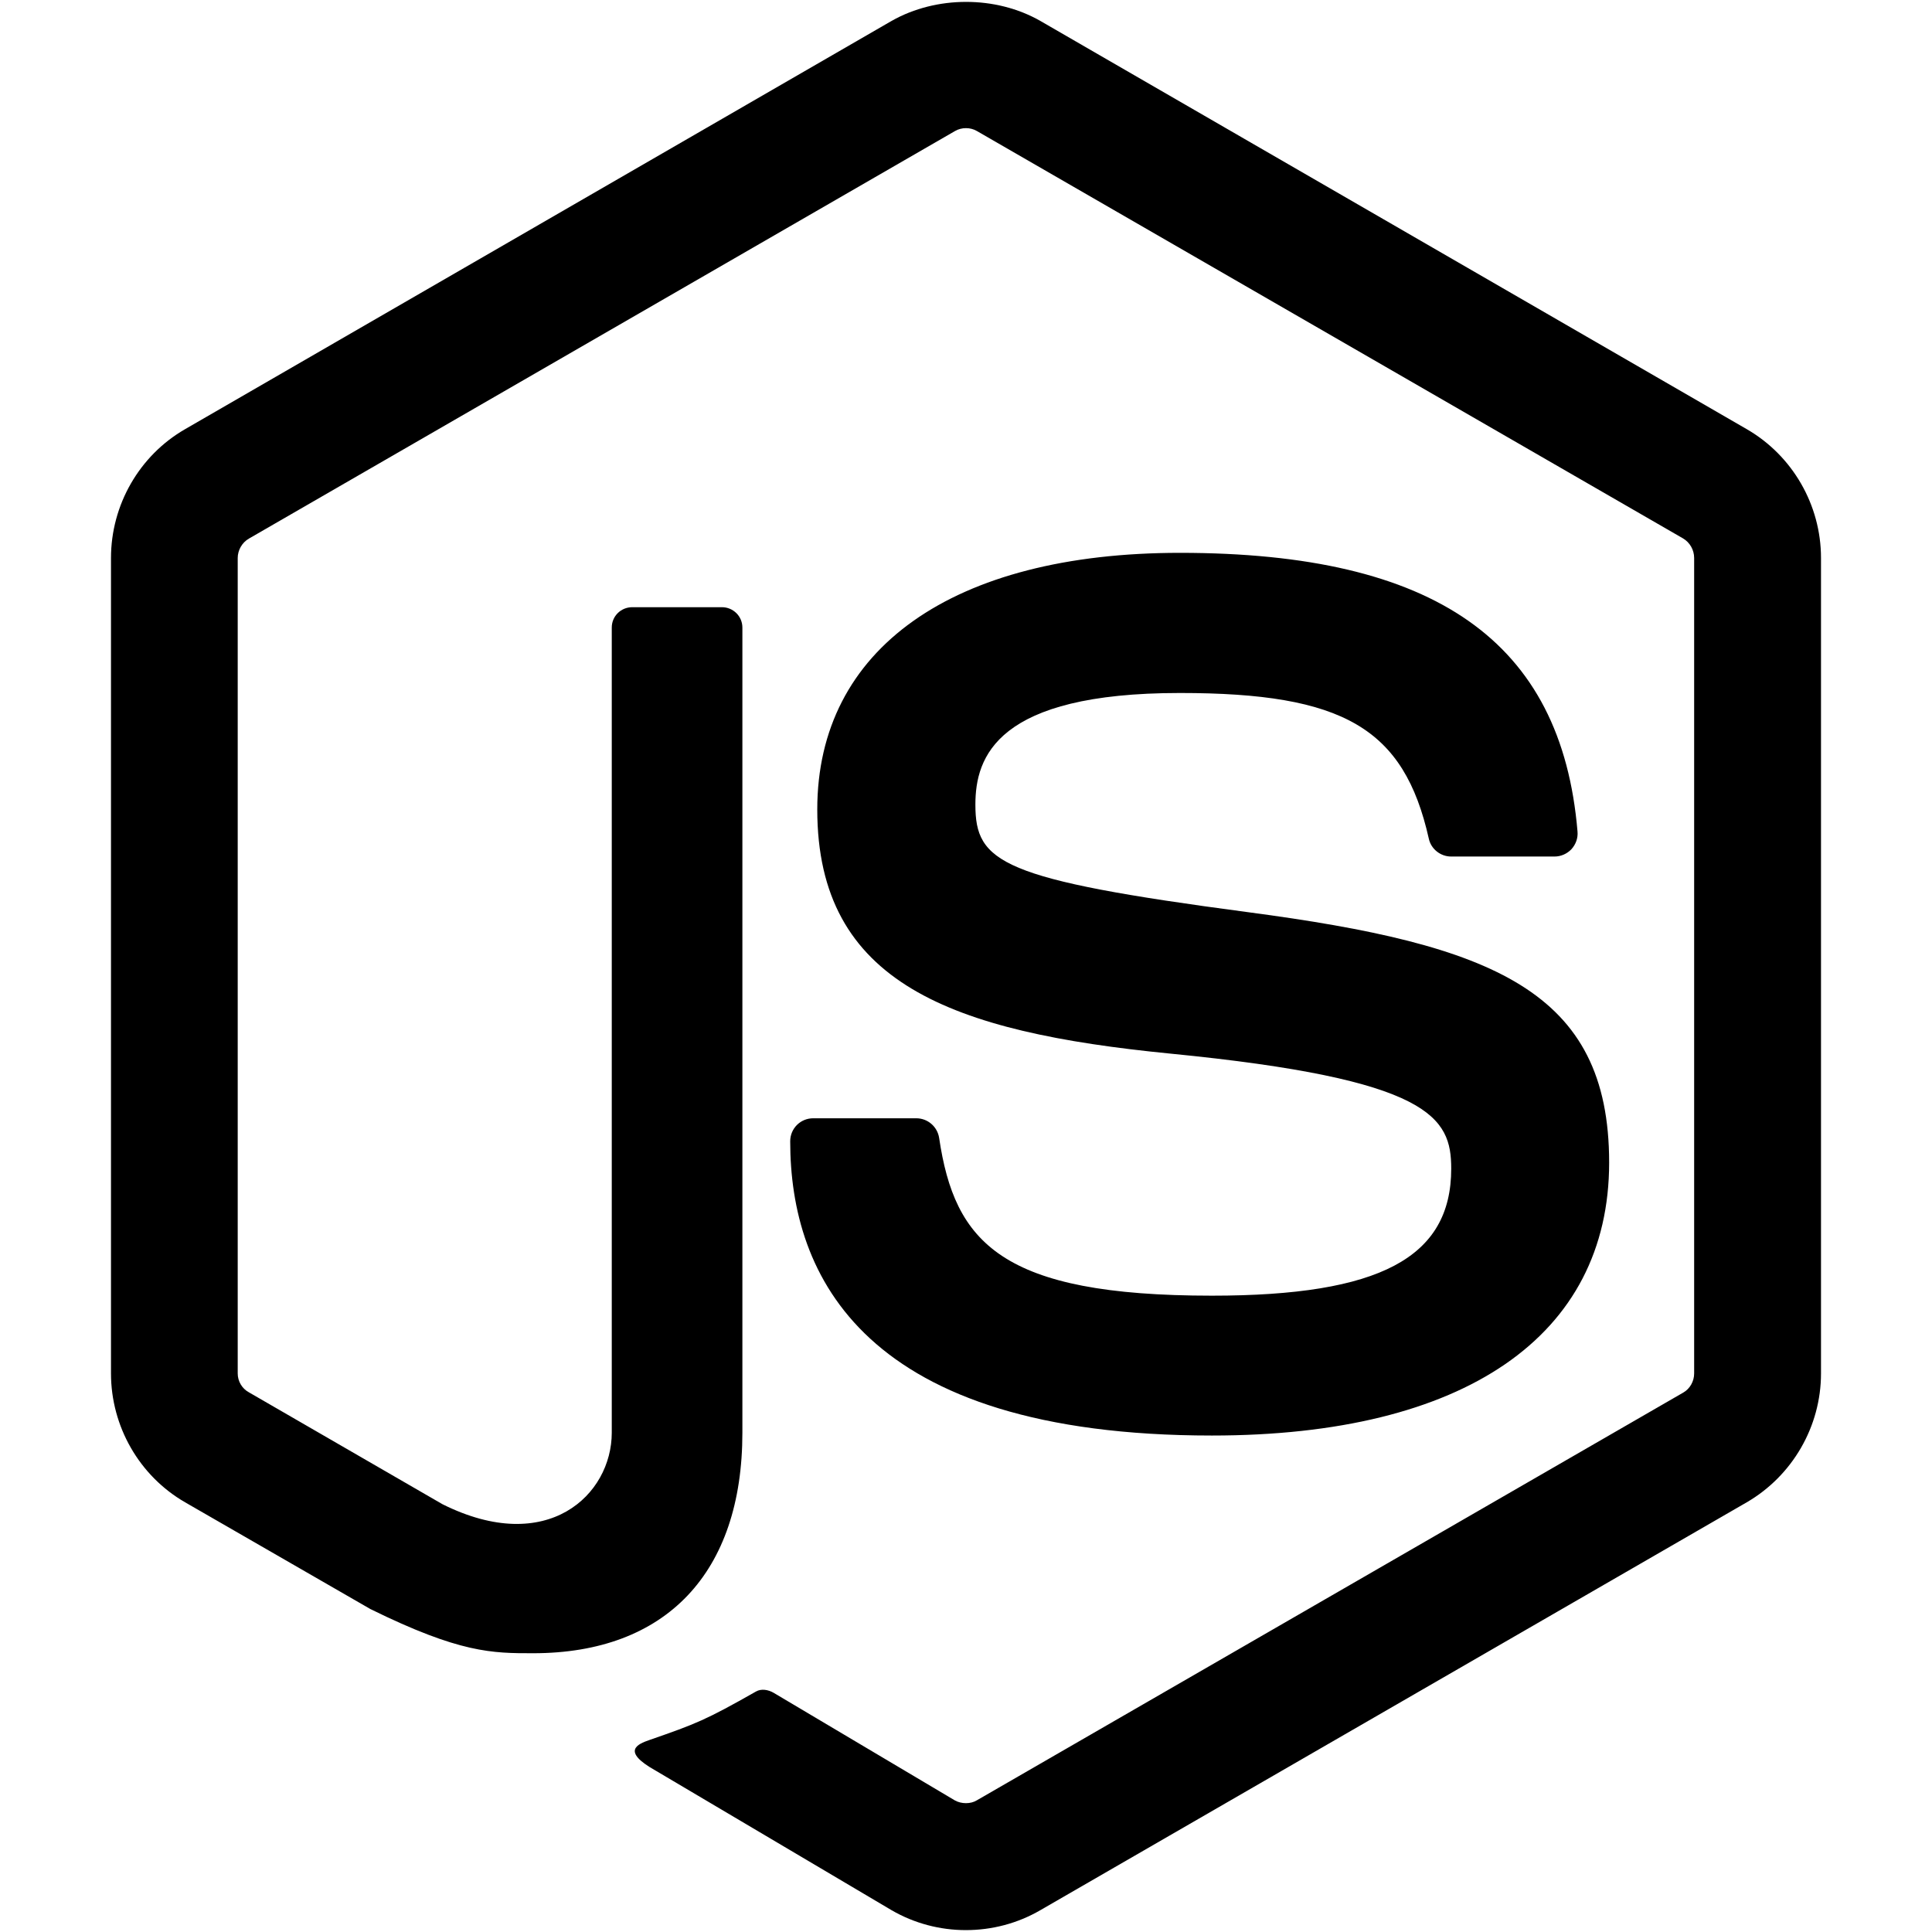
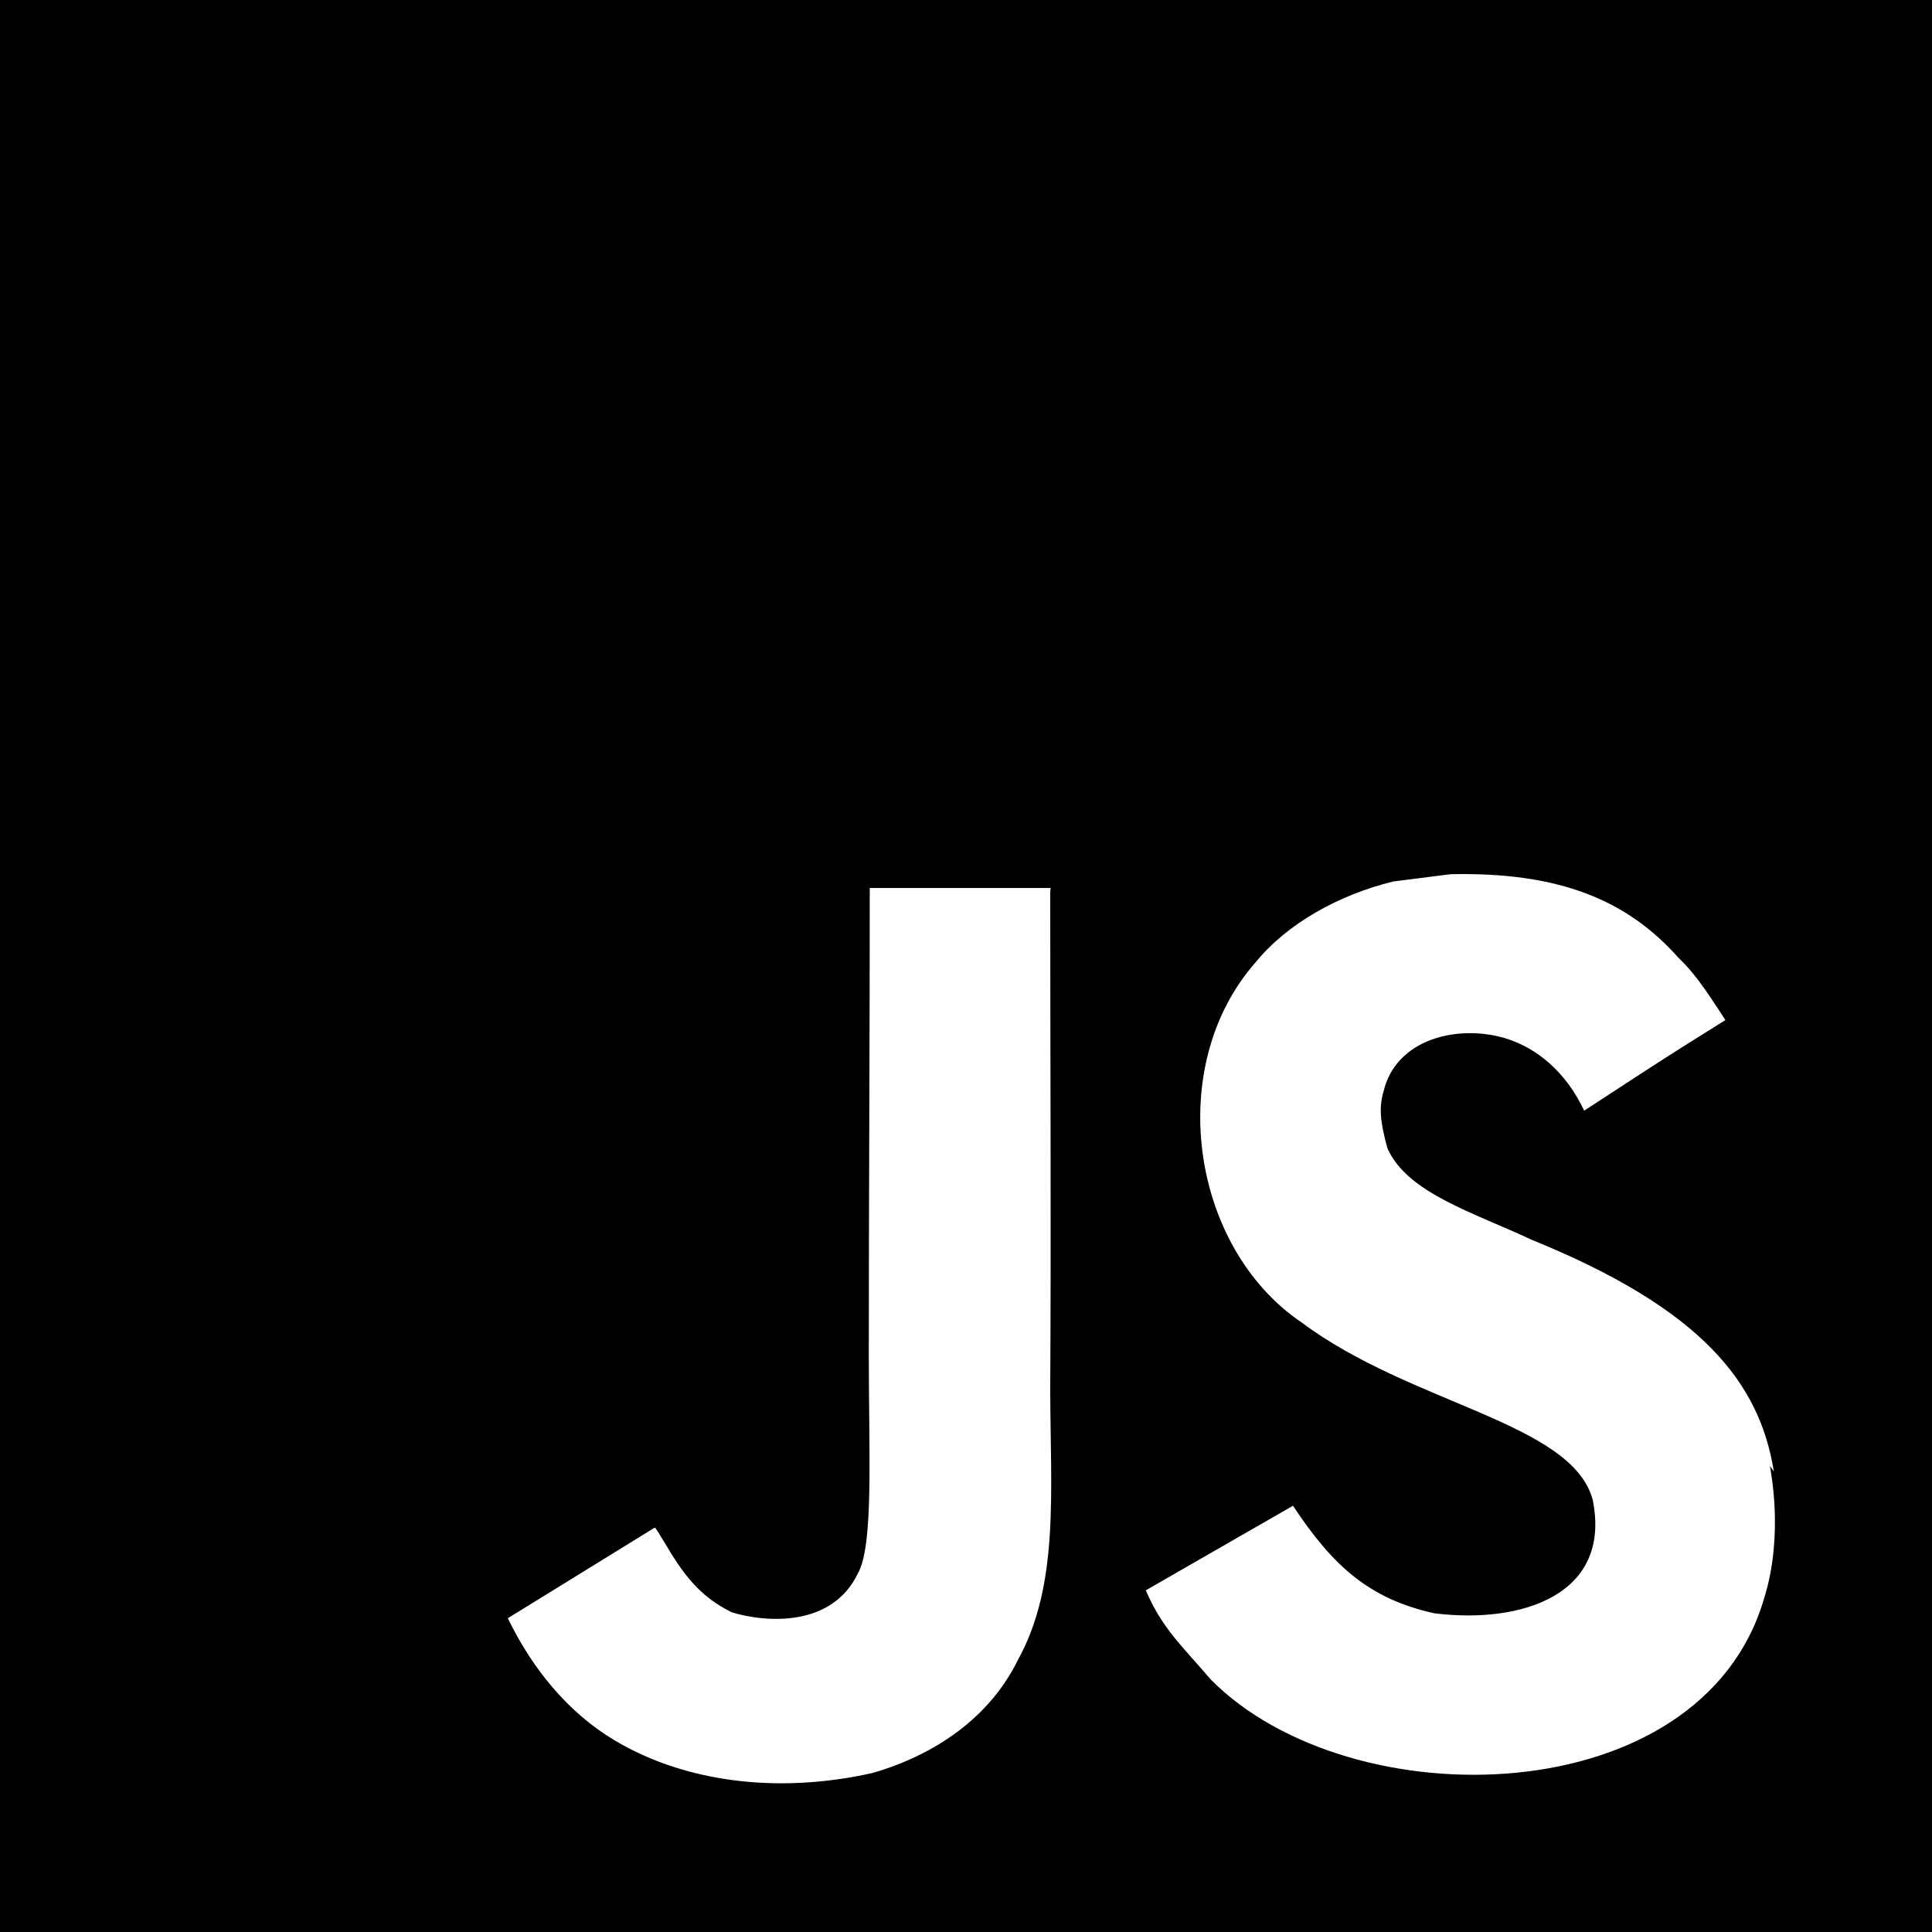
- <svg xmlns="http://www.w3.org/2000/svg" fill="#000000" version="1.1" width="800px" height="800px" viewBox="0 0 512 512" enable-background="new 0 0 512 512" xml:space="preserve">
-   <g id="5151e0c8492e5103c096af88a51f17e3">
-     <path display="inline" d="M482.585,147.869v216.113c0,14.025-7.546,27.084-19.672,34.143L275.665,506.241   c-5.989,3.474-12.782,5.259-19.719,5.259c-6.838,0-13.649-1.785-19.639-5.259l-62.521-36.99c-9.326-5.207-4.775-7.059-1.692-8.128   c12.454-4.322,14.973-5.318,28.268-12.863c1.387-0.793,3.216-0.483,4.647,0.343l48.031,28.519c1.741,0.981,4.2,0.981,5.801,0   l187.263-108.086c1.744-0.996,2.862-2.983,2.862-5.053V147.869c0-2.117-1.118-4.094-2.906-5.163L258.874,34.716   c-1.726-1.01-4.03-1.01-5.768,0L65.962,142.736c-1.818,1.04-2.965,3.079-2.965,5.133v216.113c0,2.069,1.146,4.009,2.954,4.99   l51.299,29.654c27.829,13.903,44.875-2.485,44.875-18.956V166.309c0-3.017,2.423-5.396,5.439-5.396h23.747   c2.969,0,5.429,2.378,5.429,5.396v213.362c0,37.146-20.236,58.454-55.452,58.454c-10.816,0-19.347,0-43.138-11.713l-49.098-28.287   c-12.133-6.995-19.638-20.117-19.638-34.143V147.869c0-14.043,7.505-27.15,19.638-34.135L236.308,5.526   c11.85-6.701,27.608-6.701,39.357,0l187.248,108.208C475.039,120.748,482.585,133.826,482.585,147.869z M321.171,343.367   c-55.88,0-68.175-14.048-72.294-41.836c-0.477-2.966-3.018-5.175-6.063-5.175h-27.306c-3.382,0-6.096,2.703-6.096,6.104   c0,35.56,19.354,77.971,111.759,77.971c66.906,0,105.269-26.339,105.269-72.343c0-45.623-30.827-57.76-95.709-66.35   c-65.579-8.678-72.243-13.147-72.243-28.508c0-12.661,5.643-29.581,54.216-29.581c43.374,0,59.365,9.349,65.94,38.576   c0.579,2.755,3.083,4.765,5.923,4.765h27.409c1.7,0,3.315-0.73,4.47-1.943c1.158-1.28,1.773-2.947,1.611-4.695   c-4.241-50.377-37.713-73.844-105.354-73.844c-60.209,0-96.118,25.414-96.118,68.002c0,46.217,35.729,59,93.5,64.702   c69.138,6.782,74.504,16.883,74.504,30.488C384.589,333.299,365.655,343.367,321.171,343.367z">
- 
- </path>
-   </g>
+ <svg xmlns="http://www.w3.org/2000/svg" fill="#000000" width="800px" height="800px" viewBox="0 0 32 32">
+   <path d="M0 0h32v32h-32zM29.38 24.37c-0.234-1.464-1.188-2.688-4.005-3.833-0.979-0.458-2.073-0.781-2.396-1.521-0.12-0.438-0.141-0.677-0.063-0.938 0.203-0.865 1.219-1.12 2.021-0.88 0.521 0.161 1 0.557 1.302 1.198 1.38-0.901 1.38-0.901 2.339-1.5-0.359-0.557-0.536-0.802-0.781-1.036-0.839-0.943-1.958-1.422-3.776-1.38l-0.943 0.12c-0.901 0.219-1.76 0.698-2.281 1.339-1.516 1.719-1.078 4.719 0.76 5.964 1.818 1.359 4.479 1.656 4.823 2.938 0.318 1.563-1.161 2.063-2.625 1.88-1.078-0.24-1.677-0.781-2.339-1.781l-2.438 1.401c0.276 0.641 0.599 0.917 1.078 1.479 2.318 2.339 8.12 2.219 9.161-1.339 0.036-0.12 0.318-0.943 0.099-2.198zM17.401 14.708h-2.995c0 2.583-0.016 5.151-0.016 7.74 0 1.641 0.083 3.151-0.182 3.615-0.443 0.917-1.573 0.802-2.089 0.641-0.526-0.26-0.797-0.62-1.104-1.141-0.089-0.141-0.151-0.26-0.172-0.26l-2.432 1.5c0.406 0.839 1 1.563 1.766 2.021 1.141 0.682 2.672 0.901 4.276 0.542 1.042-0.302 1.943-0.922 2.411-1.88 0.682-1.24 0.536-2.76 0.531-4.464 0.016-2.74 0-5.479 0-8.24z" />
</svg>
